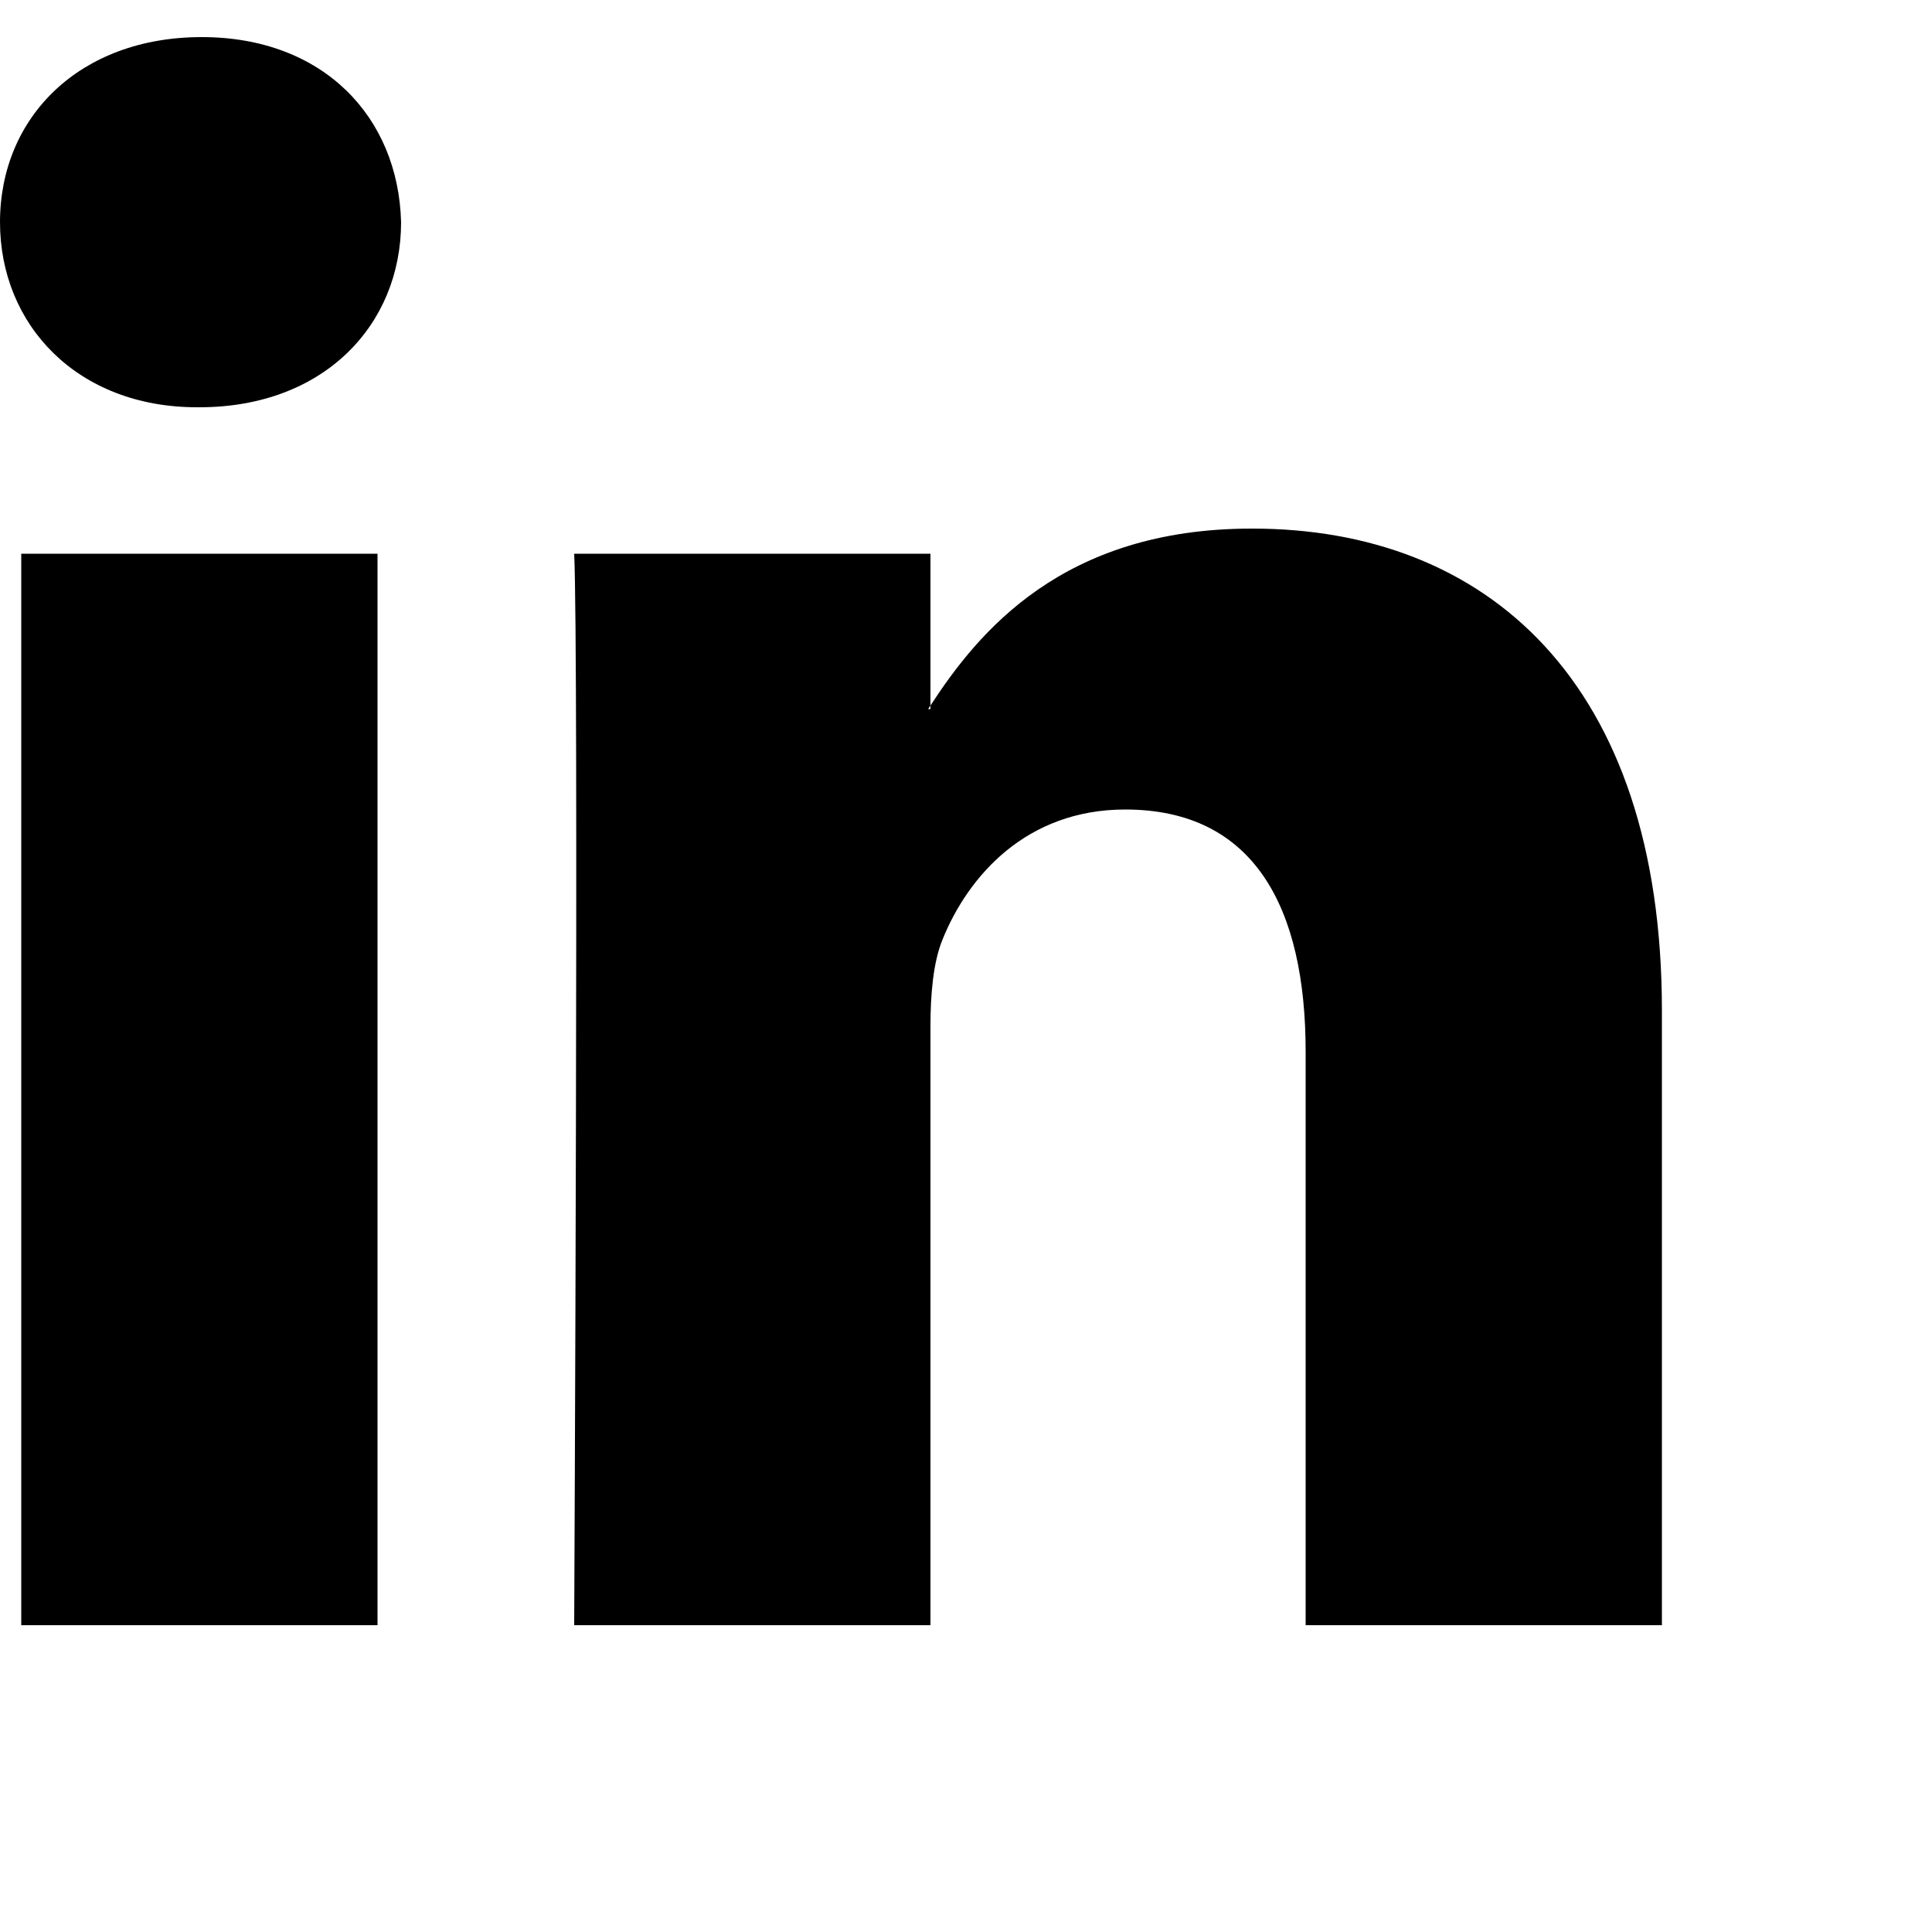
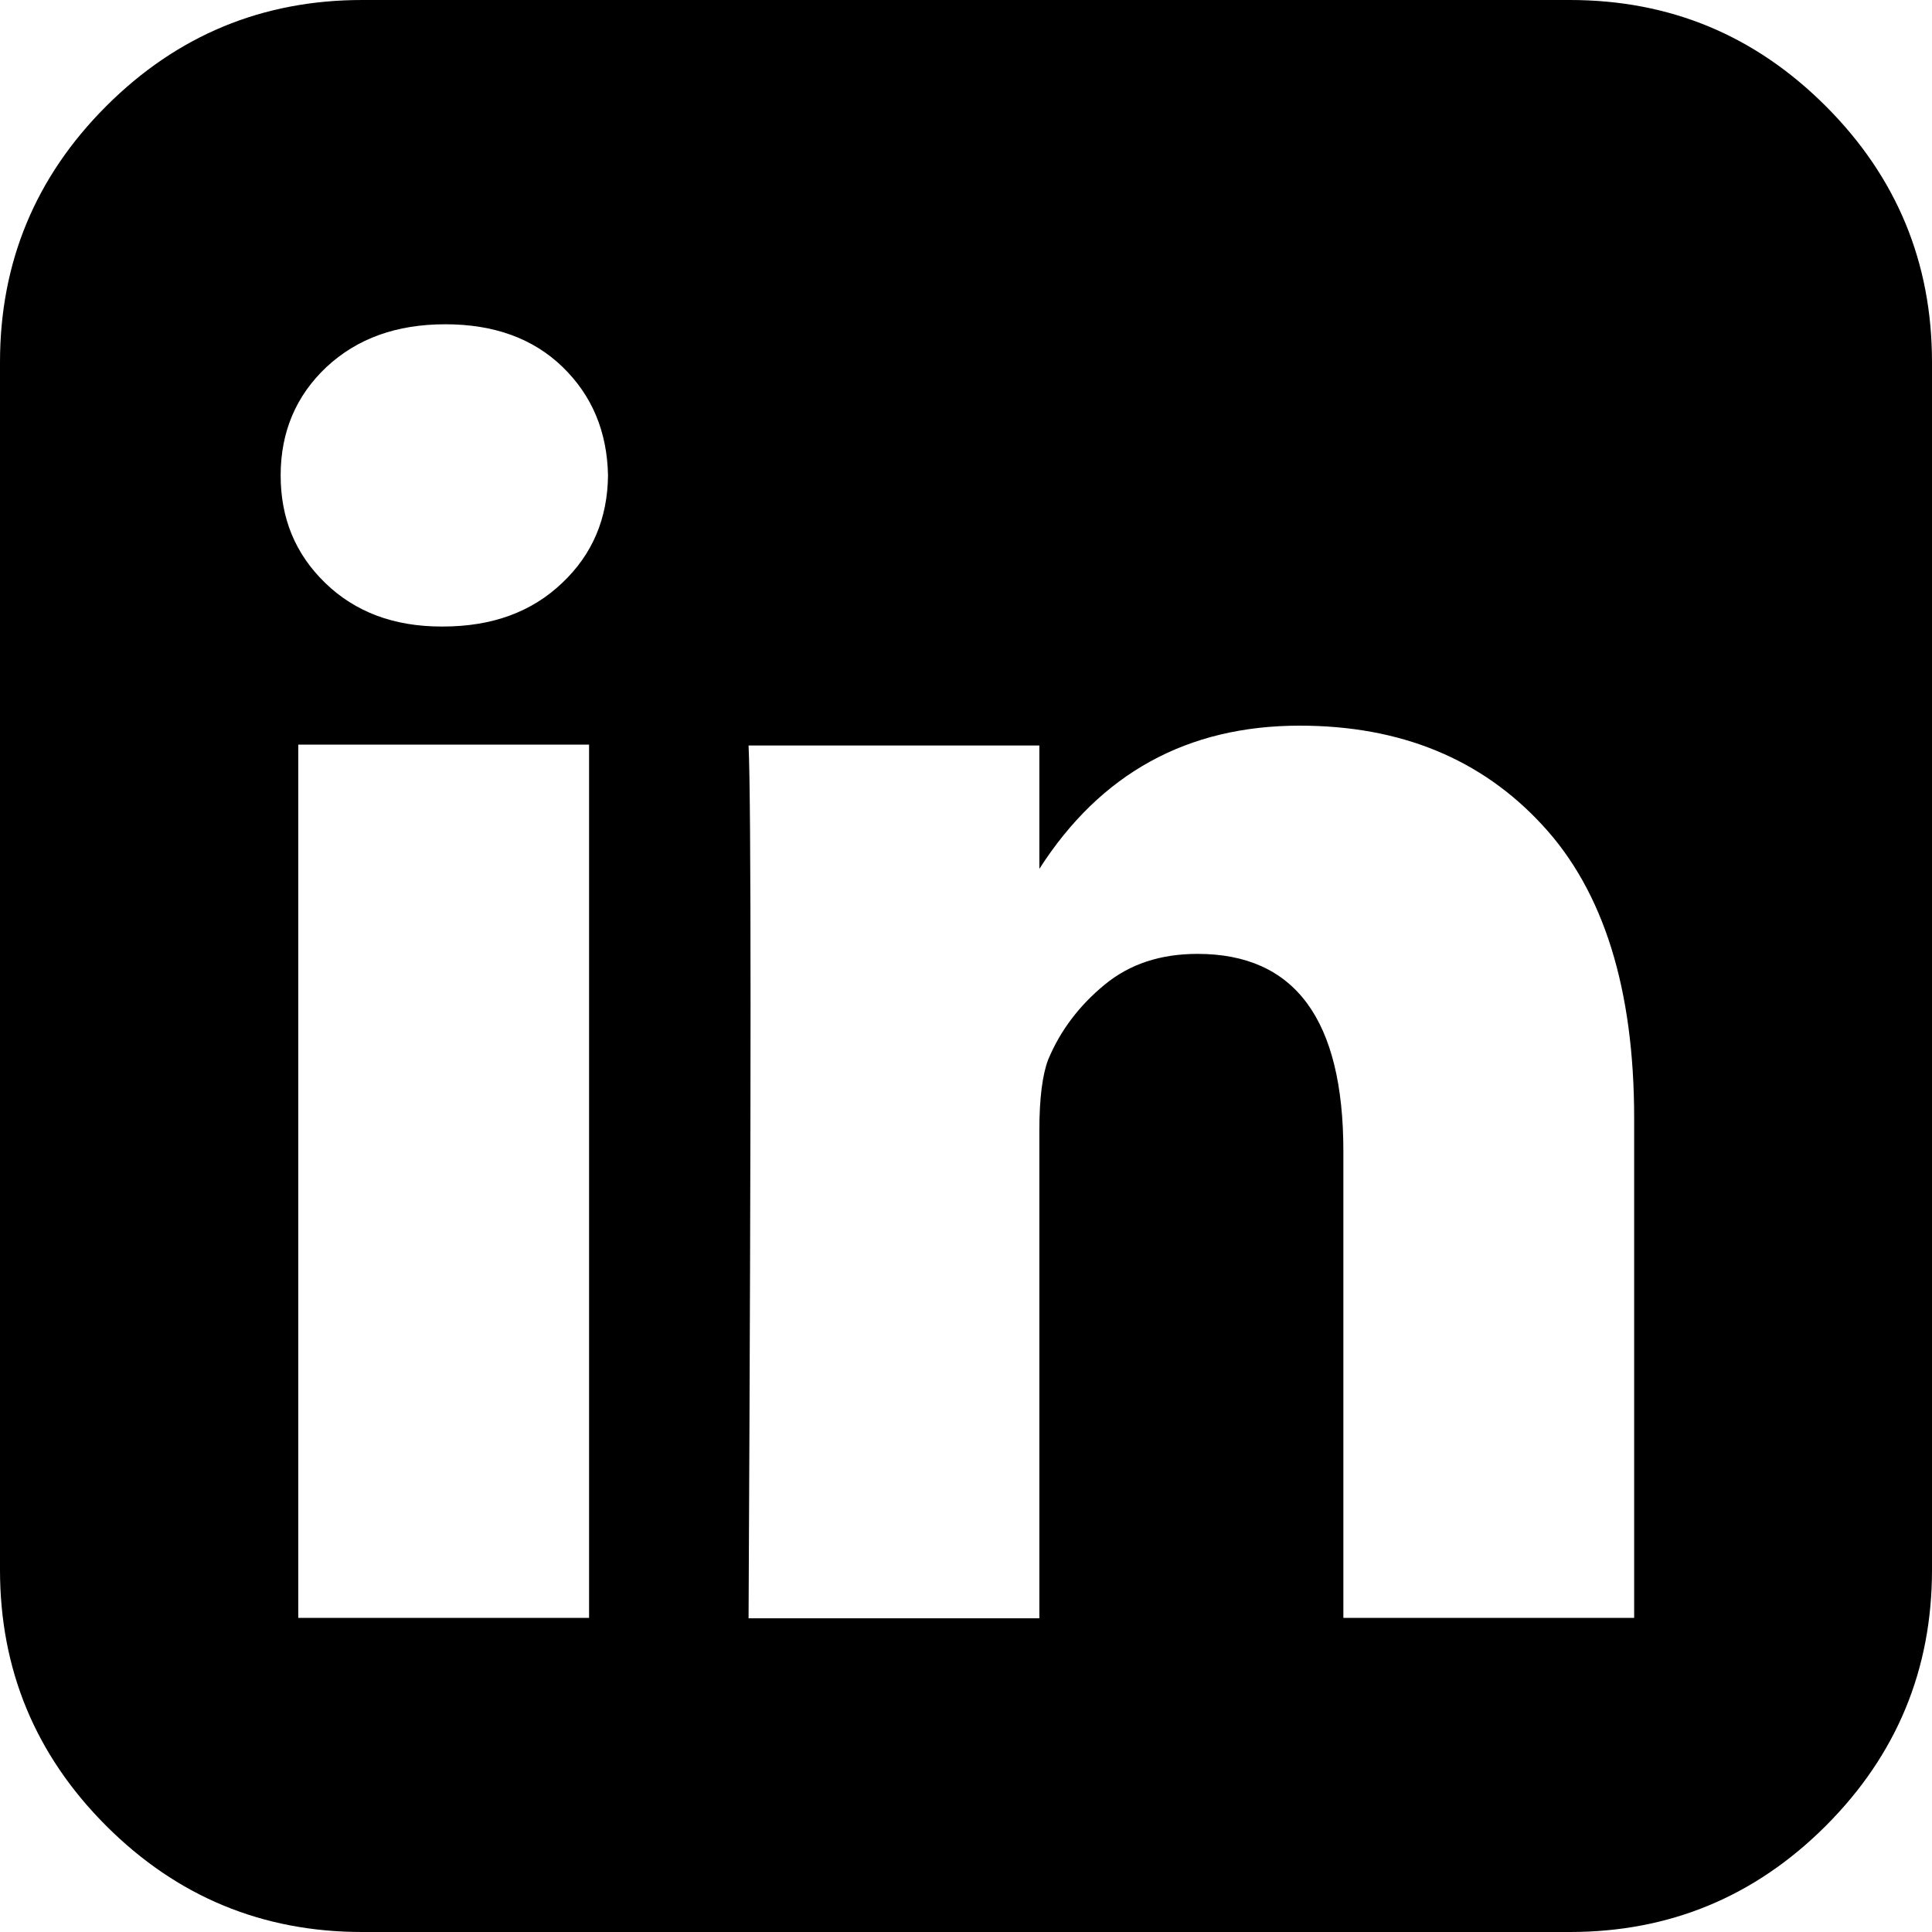
- <svg viewBox="0 0 500 500">
-   <path d="M430.1 261.5V420.6h-92.2V272.2c0-37.3-13.3-62.7-46.7-62.7 -25.5 0-40.6 17.1-47.3 33.7 -2.4 5.9-3.1 14.2-3.1 22.5V420.6h-92.2c0 0 1.2-251.3 0-277.3h92.2v39.3c-0.2 0.3-0.4 0.6-0.6 0.9h0.6v-0.9c12.3-18.9 34.1-45.8 83.1-45.8C384.6 136.7 430.1 176.4 430.1 261.5zM52.2 9.6C20.6 9.6 0 30.3 0 57.5c0 26.6 20 47.9 51 47.9h0.6c32.2 0 52.2-21.3 52.2-47.9C103.1 30.3 83.7 9.6 52.2 9.6zM5.5 420.6h92.2v-277.3H5.5V420.6z" />
+ <svg viewBox="0 0 438.5 438.5">
+   <path d="M414.4 24.1C398.3 8 379 0 356.3 0H82.2C59.6 0 40.2 8 24.1 24.1 8 40.2 0 59.6 0 82.2v274.1c0 22.6 8 42 24.1 58.1 16.1 16.1 35.5 24.1 58.1 24.1h274.1c22.6 0 42-8 58.1-24.1 16.1-16.1 24.1-35.5 24.1-58.1V82.2C438.5 59.6 430.5 40.2 414.4 24.1zM133.6 367.2H67.7V169h66V367.2zM127.6 132.3c-6.9 6.6-15.9 9.9-27.1 9.9h-0.3c-10.8 0-19.6-3.3-26.4-9.9 -6.8-6.6-10.1-14.7-10.1-24.4 0-9.9 3.5-18.1 10.4-24.6 7-6.5 15.9-9.7 27-9.7 11 0 19.9 3.2 26.6 9.7 6.7 6.5 10.1 14.7 10.3 24.6C137.9 117.6 134.5 125.8 127.6 132.3zM370.9 367.2h-66v-105.9c0-29.9-11-44.8-33.1-44.8 -8.4 0-15.4 2.3-21.1 7 -5.7 4.7-10 10.3-12.8 17 -1.3 3.4-2 8.8-2 16v110.8h-66c0.6-119.5 0.6-185.6 0-198.1h66v28c13.9-21.7 33.6-32.5 59.1-32.5 22.8 0 41.2 7.5 55.1 22.6 13.9 15 20.8 37.2 20.8 66.5v113.6H370.9z" />
</svg>
